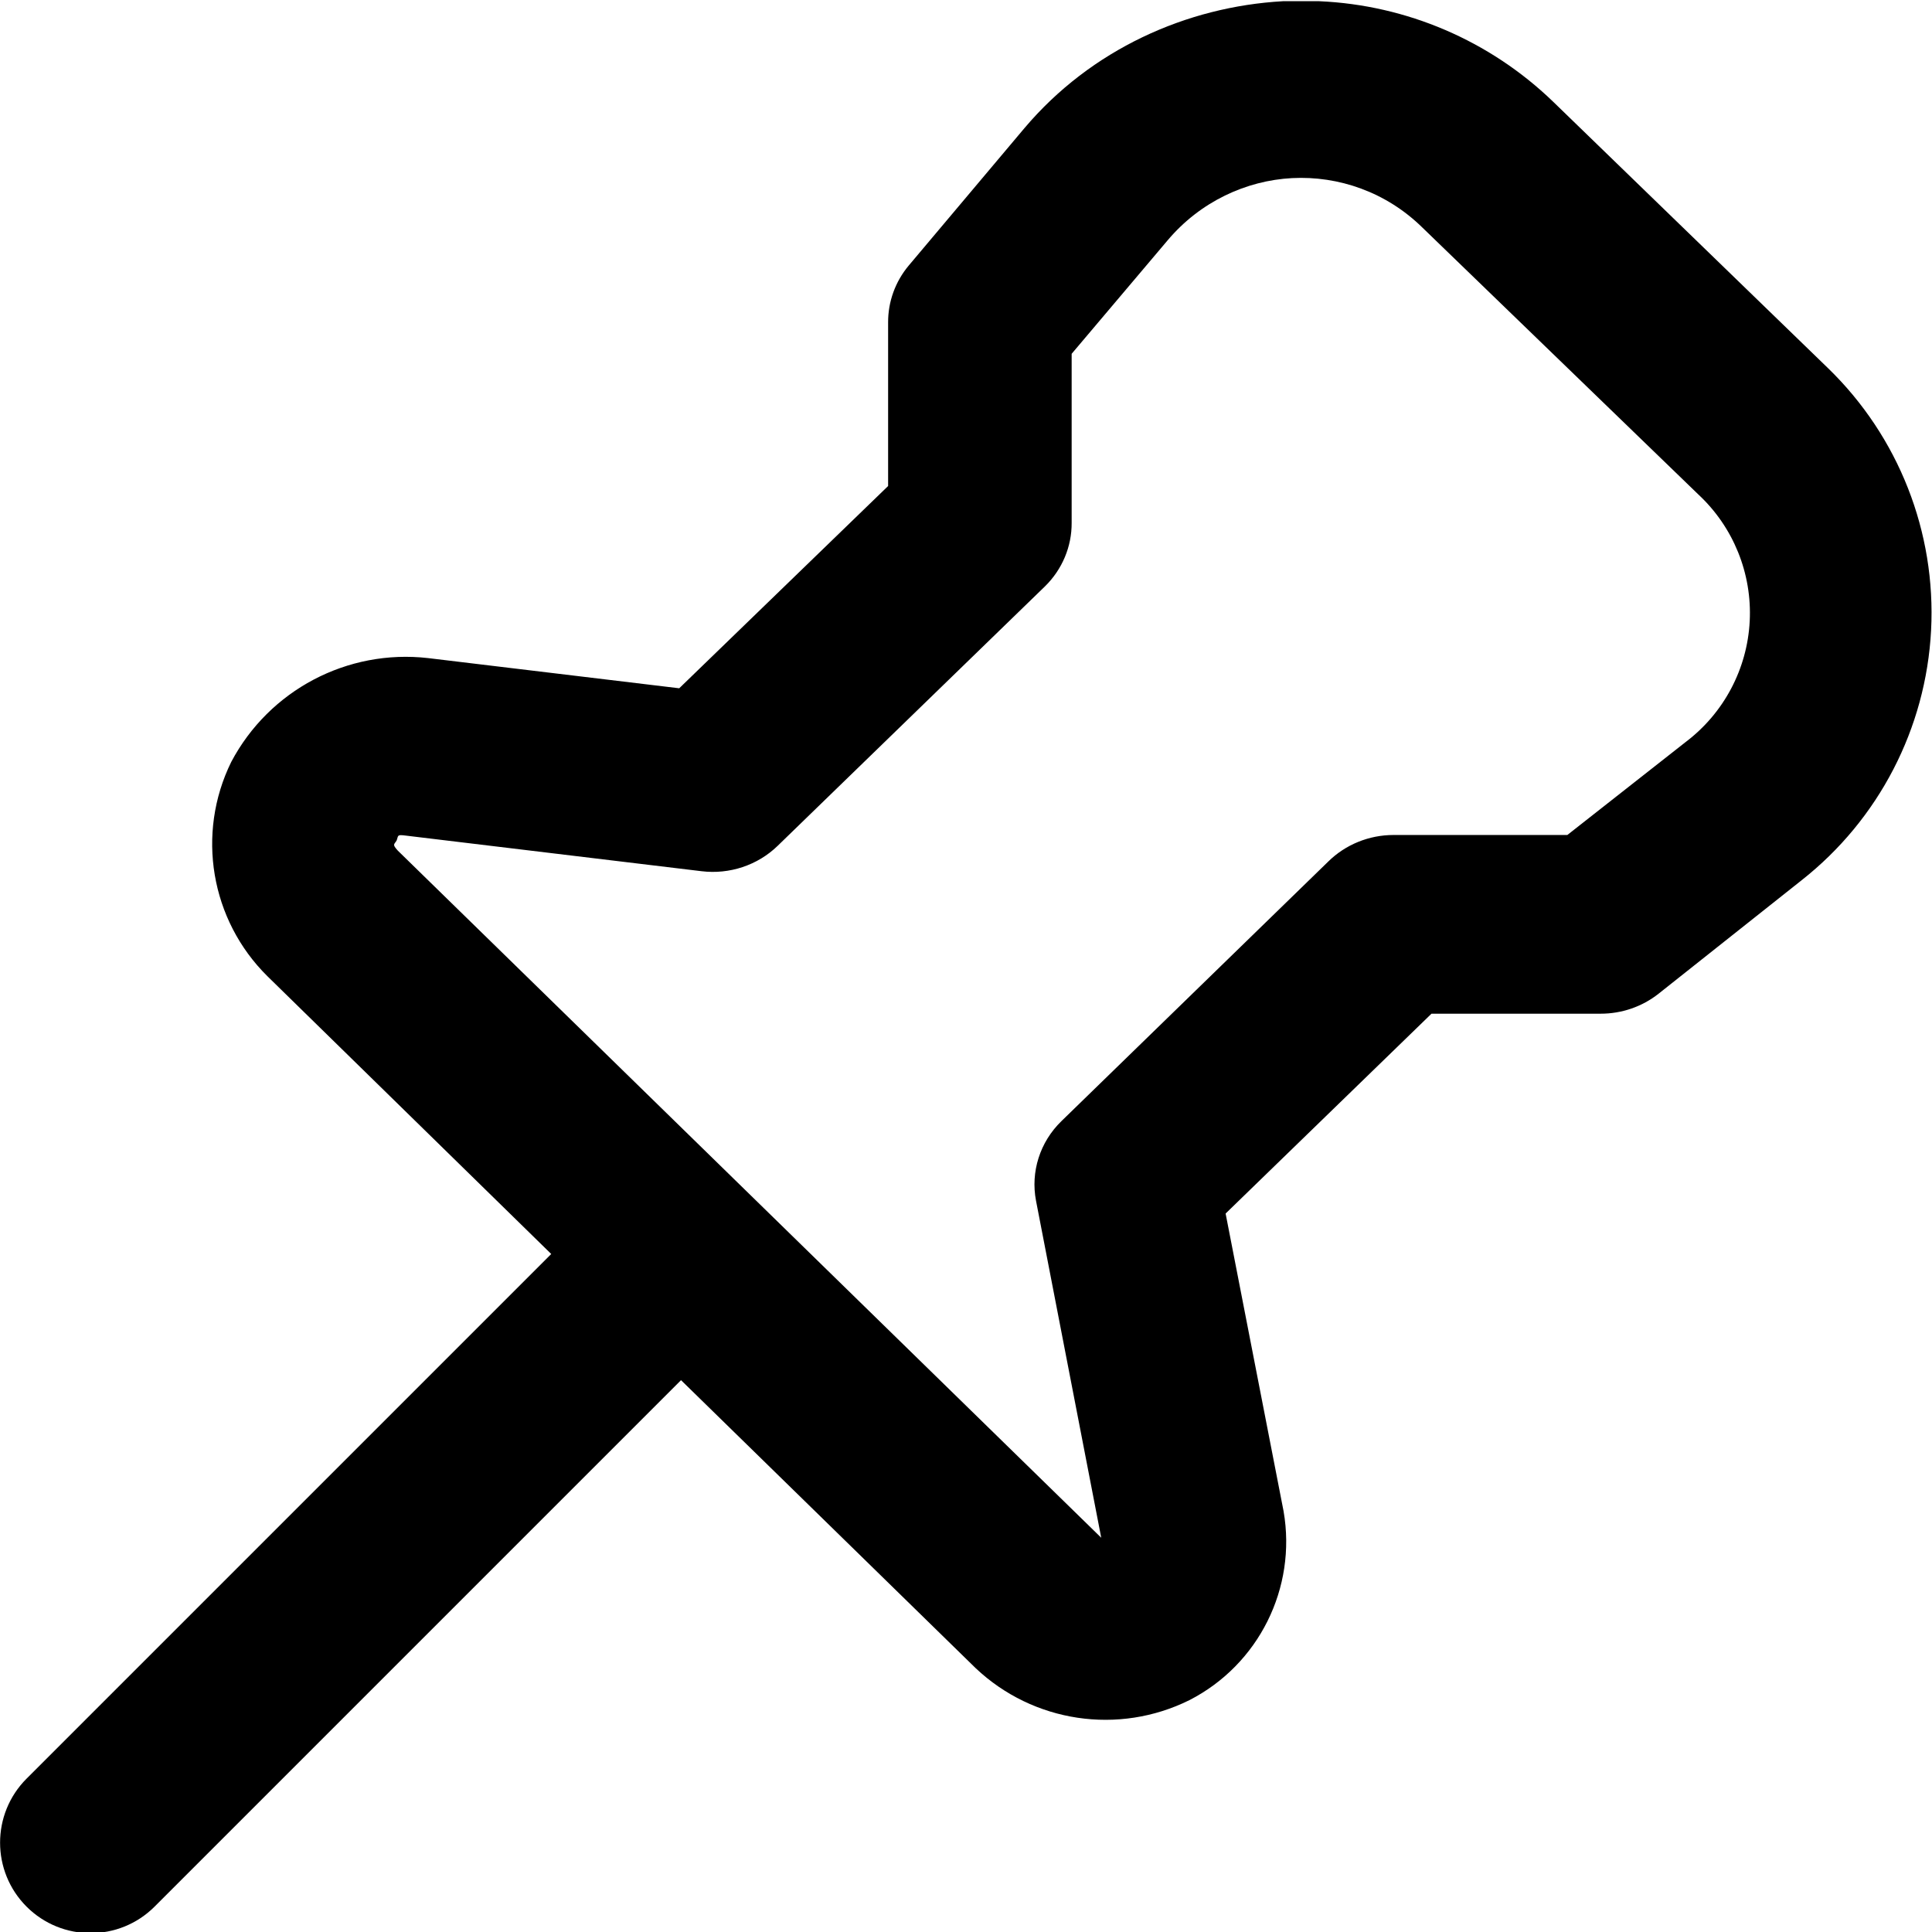
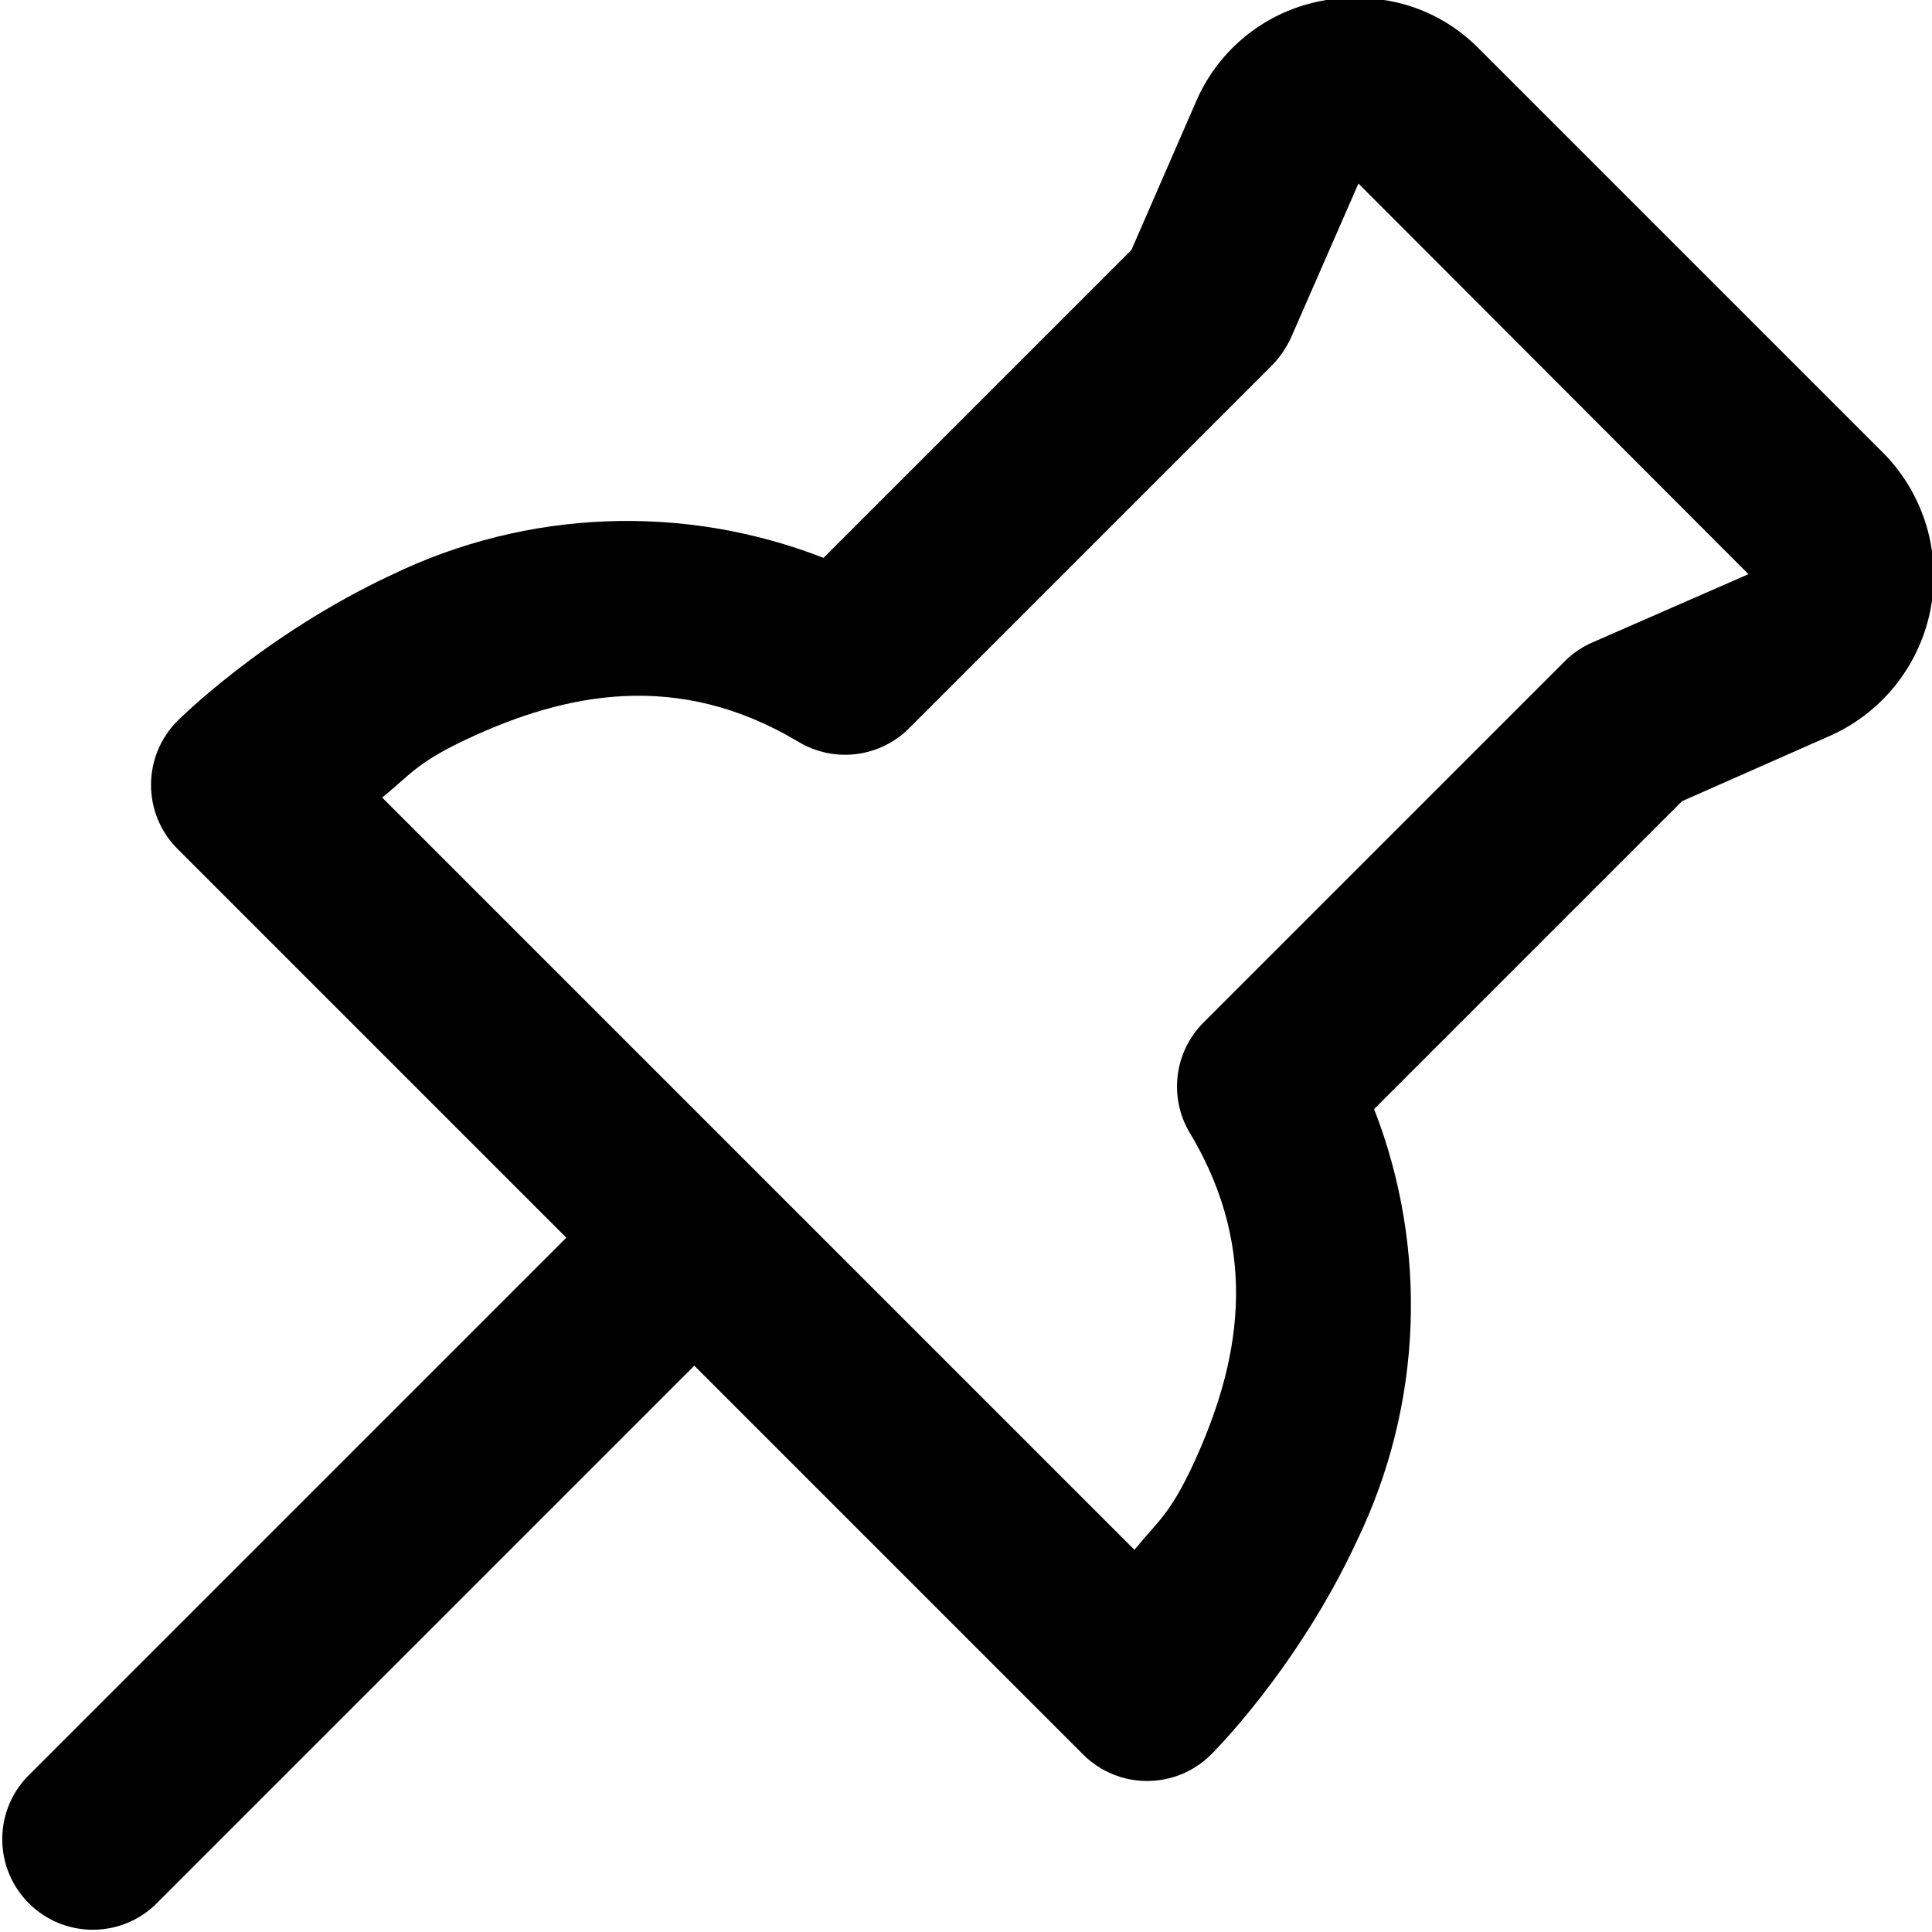
<svg xmlns="http://www.w3.org/2000/svg" viewBox="0 0 32 32">
-   <path d="M21.85.02h-.6c-1.6.09-3.18.8-4.28 2.1L15.05 4.4a1.52 1.48 0 0 0-.34.94v2.71l-3.46 3.35-4.16-.5a3.27 3.27 0 0 0-3.26 1.72 3.08 3.08 0 0 0 .6 3.55l4.7 4.6-8.69 8.69a1.5 1.5 0 0 0 0 2.12 1.5 1.5 0 0 0 2.12 0l8.72-8.72 4.88 4.77a3.13 3.13 0 0 0 3.54.53 2.95 2.95 0 0 0 1.56-3.13l-.96-4.93 3.41-3.31h2.8a1.52 1.48 0 0 0 .96-.33l2.37-1.88a5.64 5.64 0 0 0 .44-8.48l-4.56-4.42A5.95 5.95 0 0 0 21.85.02Zm-.45 2.93c.77-.04 1.56.23 2.16.82l4.57 4.42a2.68 2.68 0 0 1-.21 4.1l-1.96 1.54h-2.88a1.52 1.48 0 0 0-1.08.44l-4.42 4.3a1.52 1.48 0 0 0-.42 1.32l1.08 5.58L6.59 14.09c-.1-.11-.06-.1-.02-.17.03-.08 0-.1.15-.08l4.9.59a1.52 1.48 0 0 0 1.26-.42l4.43-4.3a1.52 1.48 0 0 0 .44-1.05v-2.8l1.59-1.88c.54-.64 1.3-.99 2.06-1.03z" color="#000" style="-inkscape-stroke:none" />
+   <g color="#000">
+     <path d="m1.5 30.5 10-10M22.6-.03a2.84 2.84 0 0 0-2.78 1.69l-1.08 2.48-5.1 5.1a8.96 8.96 0 0 0-7.15.28c-2.14 1-3.55 2.42-3.55 2.42a1.5 1.5 0 0 0 0 2.12l6.44 6.44-8.94 8.94a1.5 1.5 0 0 0 2.12 2.12l8.94-8.94 6.44 6.44a1.5 1.5 0 0 0 2.12 0s1.43-1.41 2.42-3.55a8.96 8.96 0 0 0 .28-7.14l5.1-5.1 2.49-1.1a2.9 2.9 0 0 0 .87-4.64L24.47.78a2.78 2.78 0 0 0-1.87-.81Zm-.1 3.07 6.46 6.47-2.56 1.12a1.5 1.5 0 0 0-.46.3l-6 6a1.5 1.5 0 0 0-.23 1.84c1.2 2 .8 3.86.06 5.47-.4.86-.6.96-.98 1.43L6.33 13.21c.47-.38.57-.58 1.43-.98 1.61-.75 3.47-1.14 5.47.06a1.5 1.5 0 0 0 1.83-.23l6-6c.13-.13.24-.29.32-.46Z" style="-inkscape-stroke:none" />
+   </g>
</svg>
